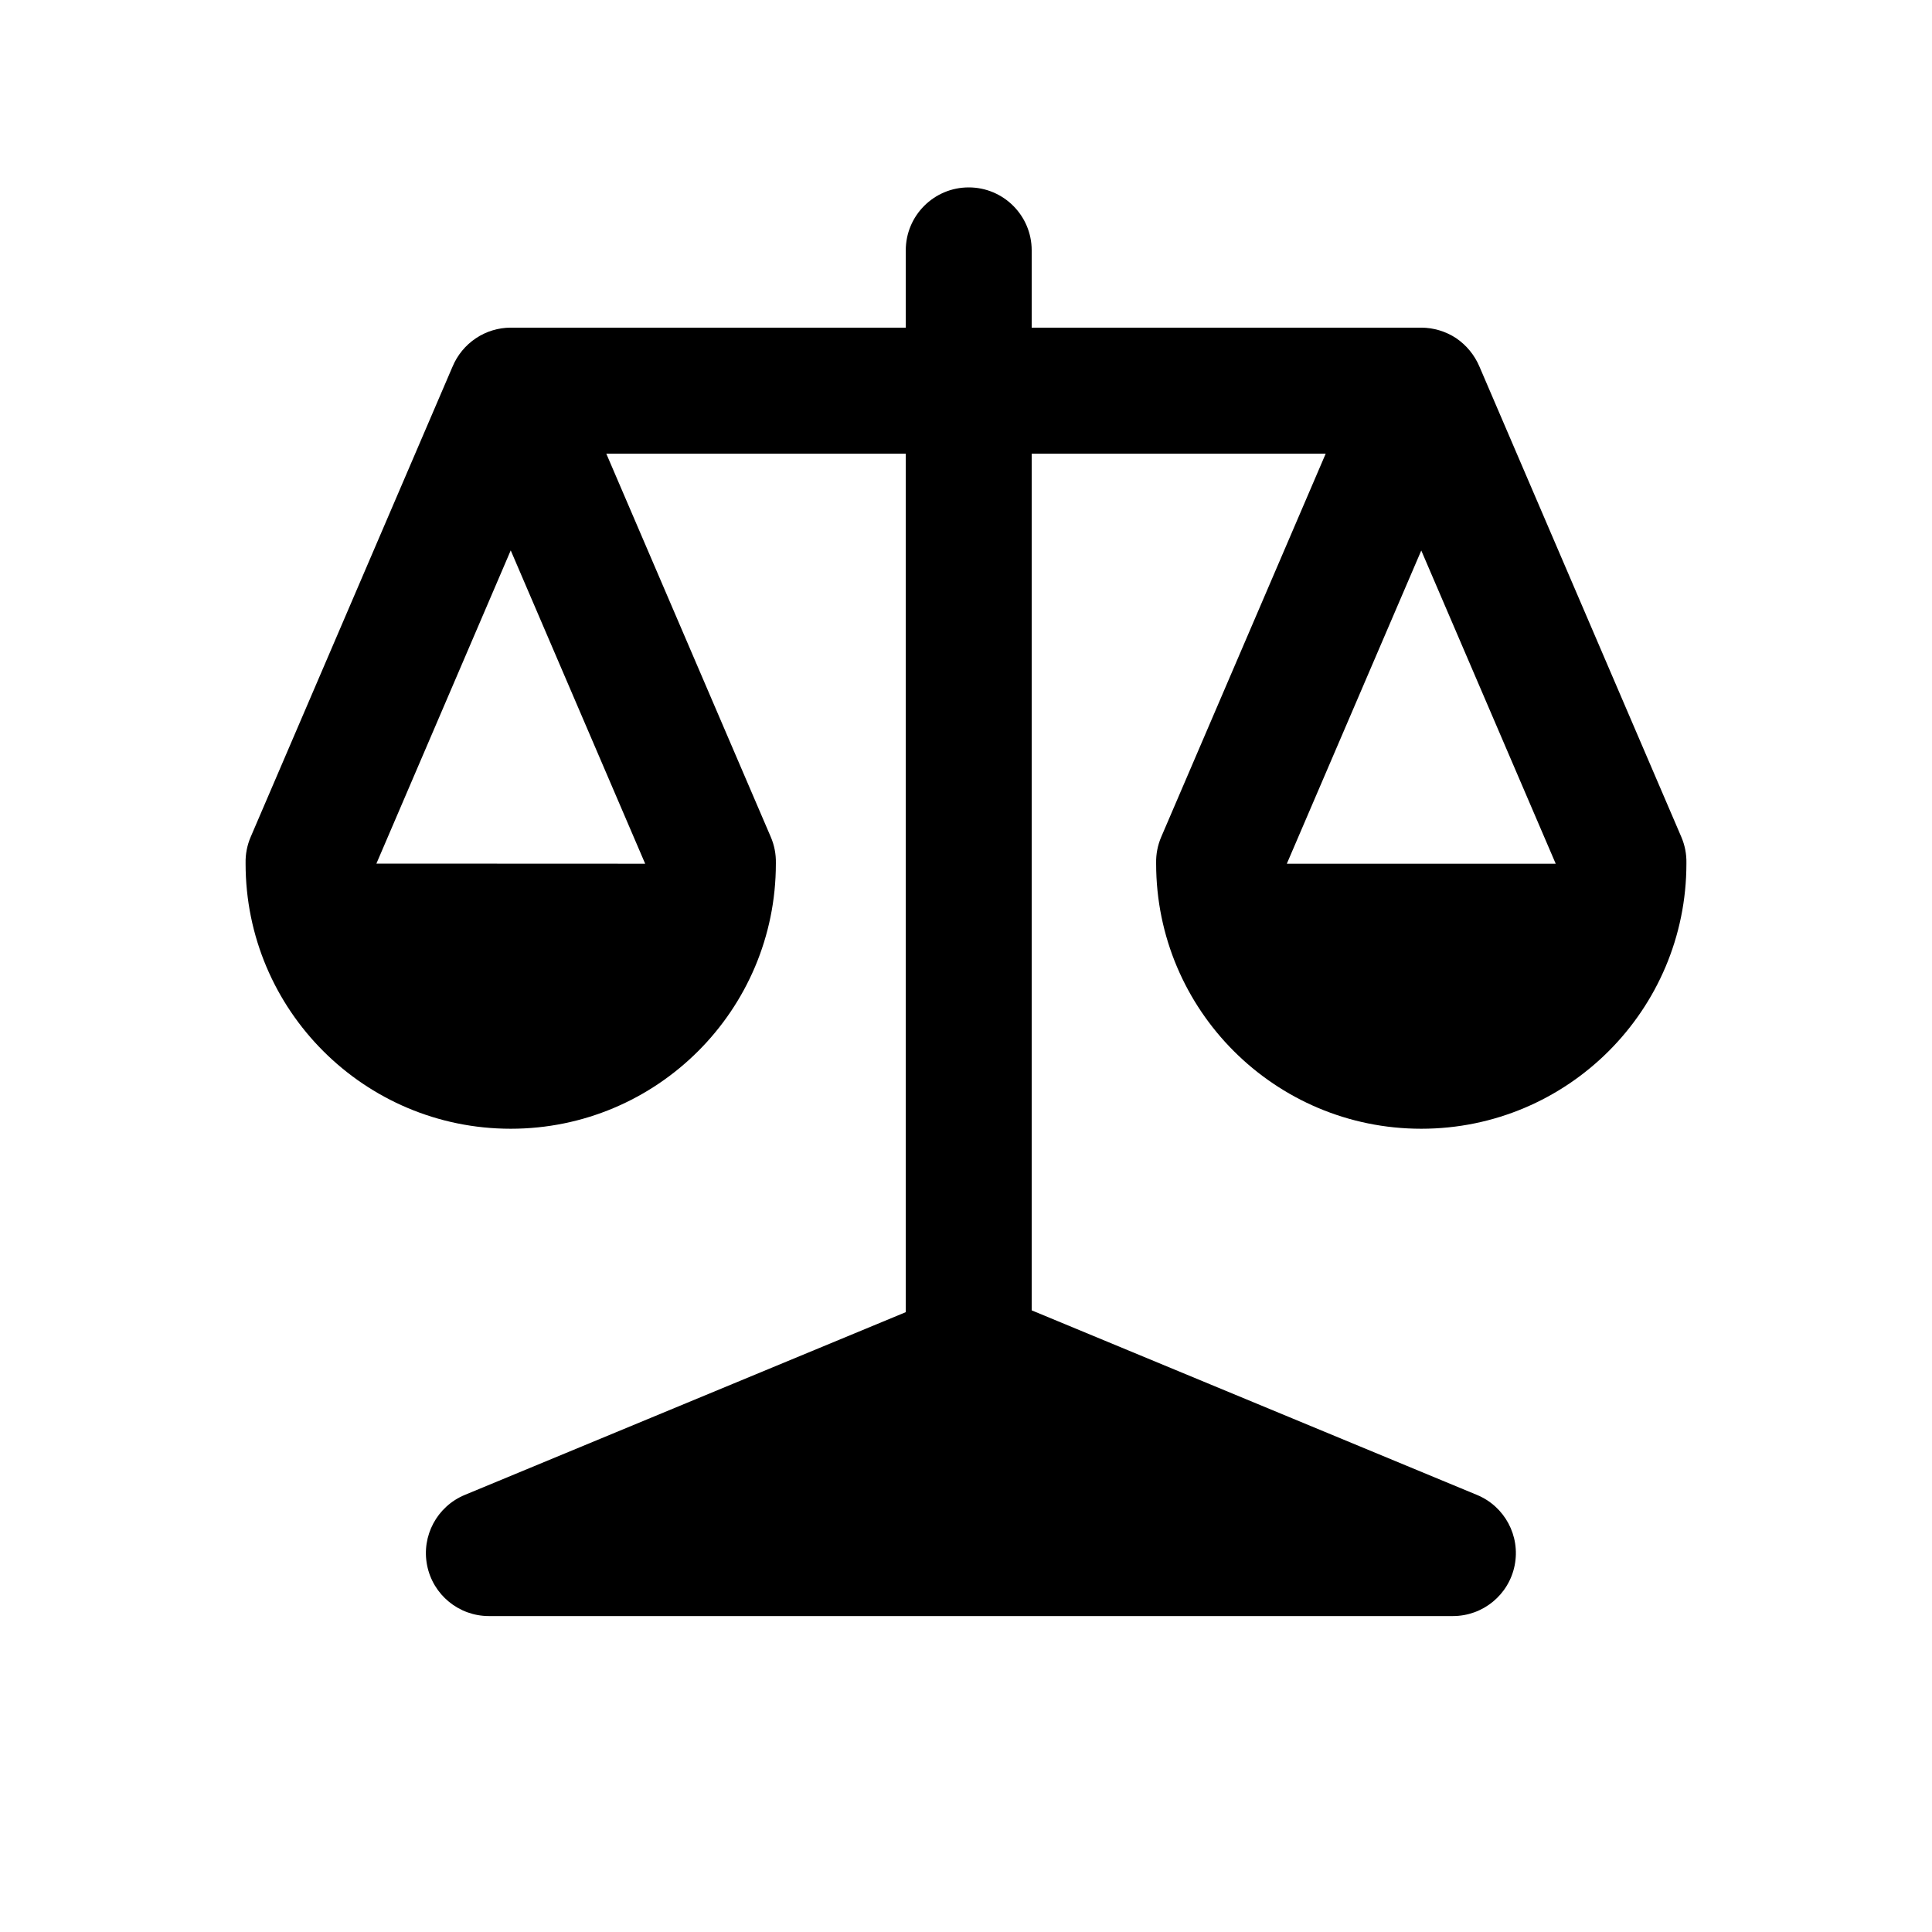
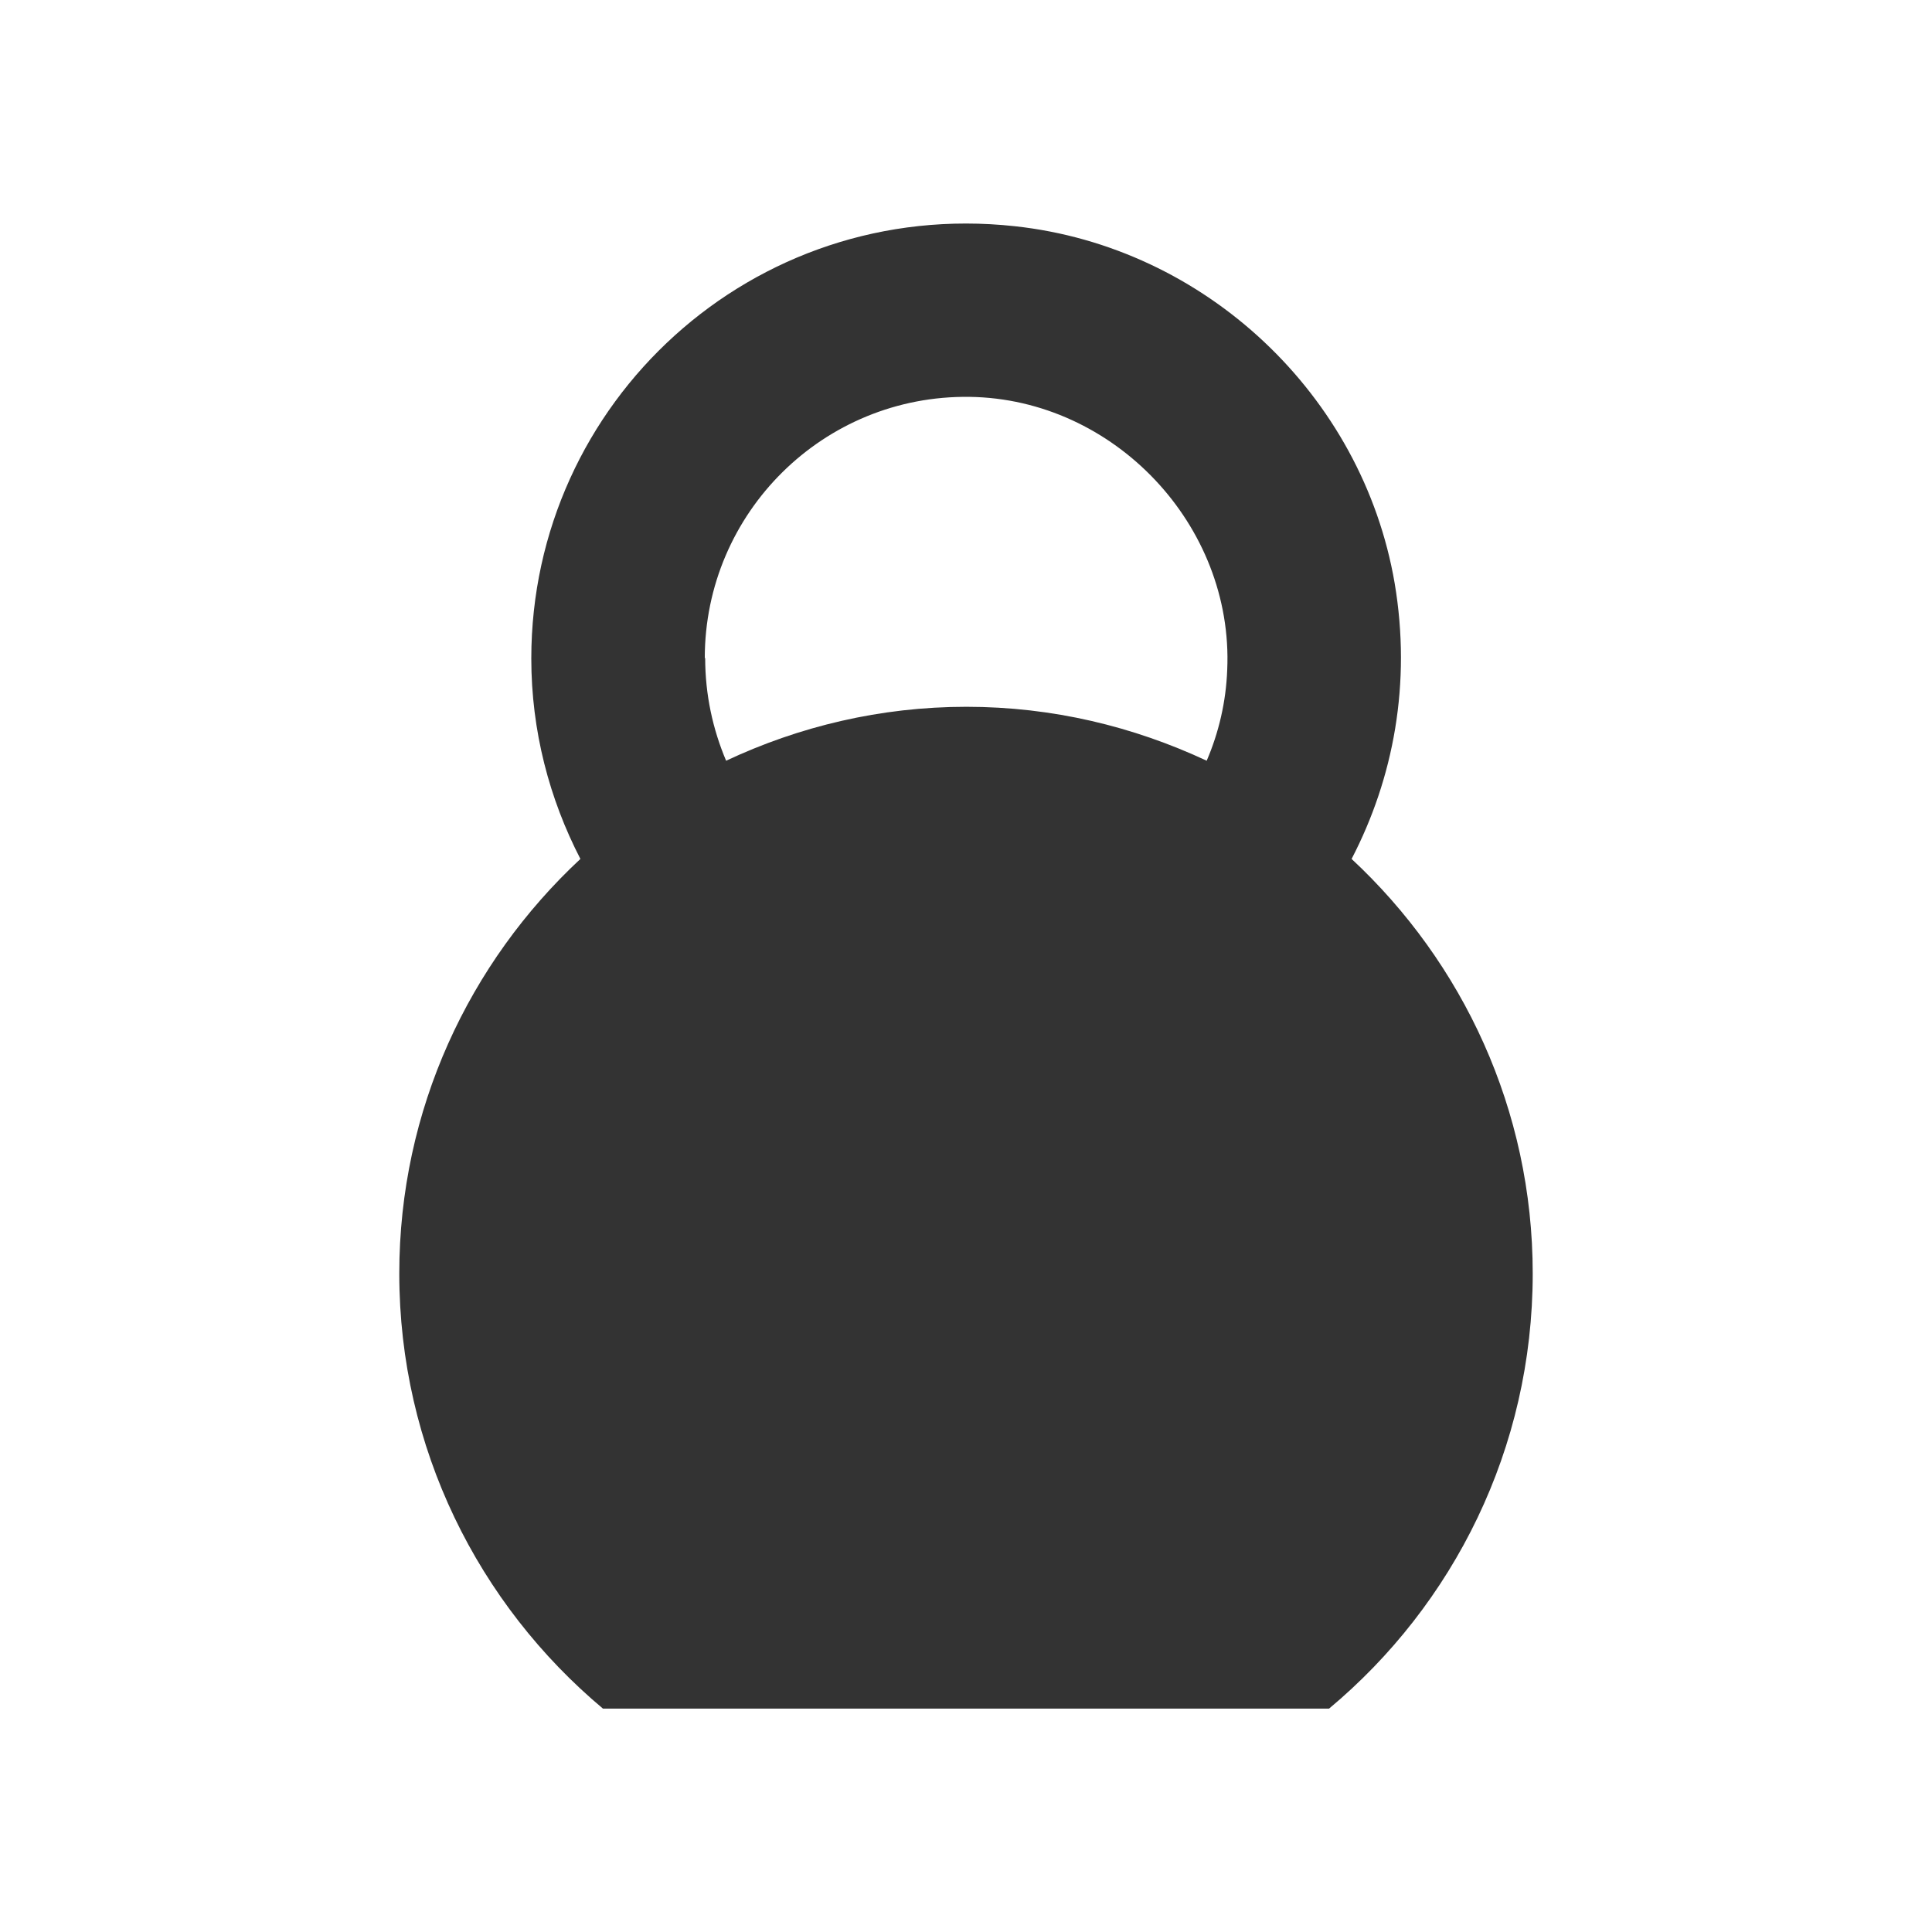
- <svg xmlns="http://www.w3.org/2000/svg" fill="#000000" width="800px" height="800px" viewBox="-2 1 17 17" class="cf-icon-svg">
-   <path d="M10.506 3.883a.563.563 0 0 1 .306.092.574.574 0 0 1 .206.251l1.776 4.138a.552.552 0 0 1 .045.23v.005a2.333 2.333 0 1 1-4.666 0v-.005a.552.552 0 0 1 .045-.23l1.447-3.372H7.078v7.538l3.918 1.624a.554.554 0 0 1-.212 1.066H2.302a.554.554 0 0 1-.212-1.066l3.88-1.608V4.992H3.335l1.447 3.372a.552.552 0 0 1 .045.23v.005a2.333 2.333 0 1 1-4.666 0v-.005a.552.552 0 0 1 .045-.23l1.776-4.138a.56.56 0 0 1 .206-.25.554.554 0 0 1 .306-.093H5.97v-.68a.554.554 0 1 1 1.108 0v.68h3.428zM3.677 8.6 2.494 5.843 1.312 8.599zm8.012 0-1.183-2.756L9.323 8.6z" />
+ <svg xmlns="http://www.w3.org/2000/svg" id="Layer_1" data-name="Layer 1" viewBox="0 0 48 48">
+   <path d="M33.58,21.34c1.04-2,1.49-4.36,1.07-6.85-.8-4.68-4.71-8.36-9.44-8.87-6.51-.71-12.01,4.37-12.01,10.74,0,1.8.45,3.49,1.22,4.98h0c-2.76,2.57-4.5,6.23-4.5,10.3,0,4.34,1.97,8.22,5.06,10.81h18.04c3.09-2.58,5.06-6.46,5.06-10.81,0-4.07-1.74-7.73-4.5-10.3ZM17.51,16.35c0-3.61,2.95-6.54,6.58-6.49,3.59.05,6.56,3.19,6.4,6.78-.03.8-.21,1.56-.51,2.26h0s0,0,0,0c-1.82-.85-3.83-1.34-5.97-1.34s-4.16.49-5.97,1.34h0c-.33-.78-.52-1.64-.52-2.55Z" style="fill: #333; stroke-width: 0px;" />
</svg>
